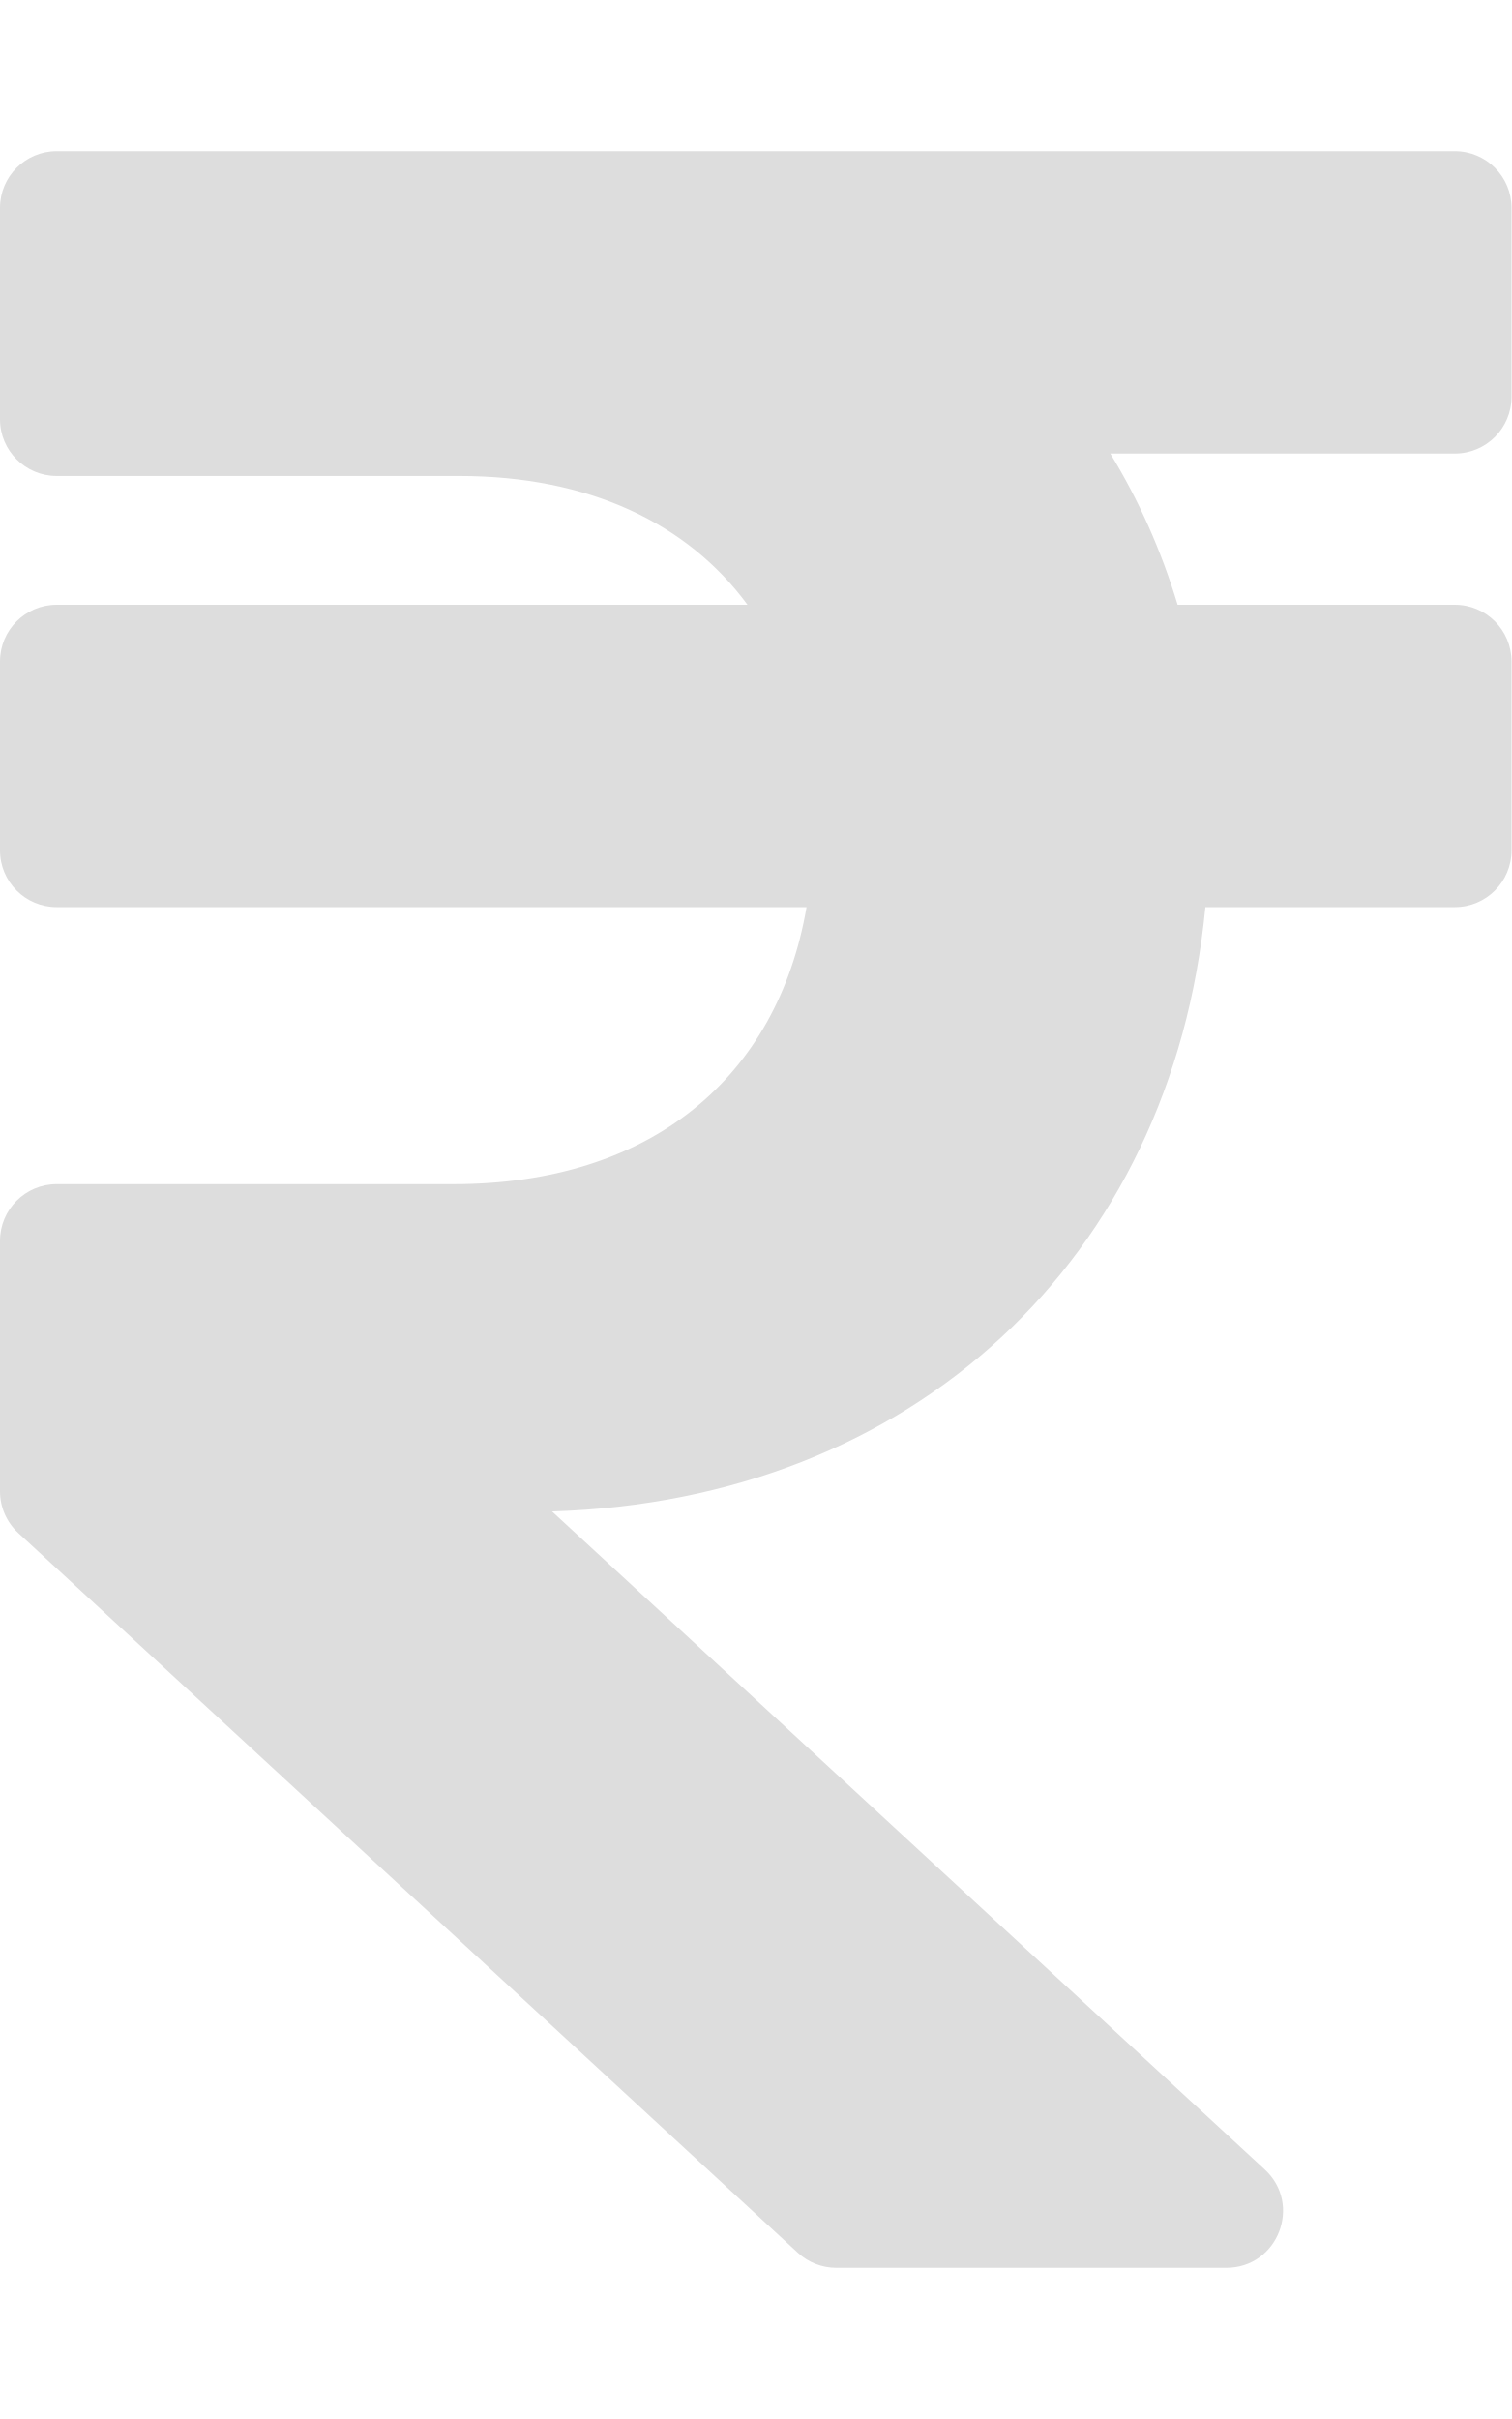
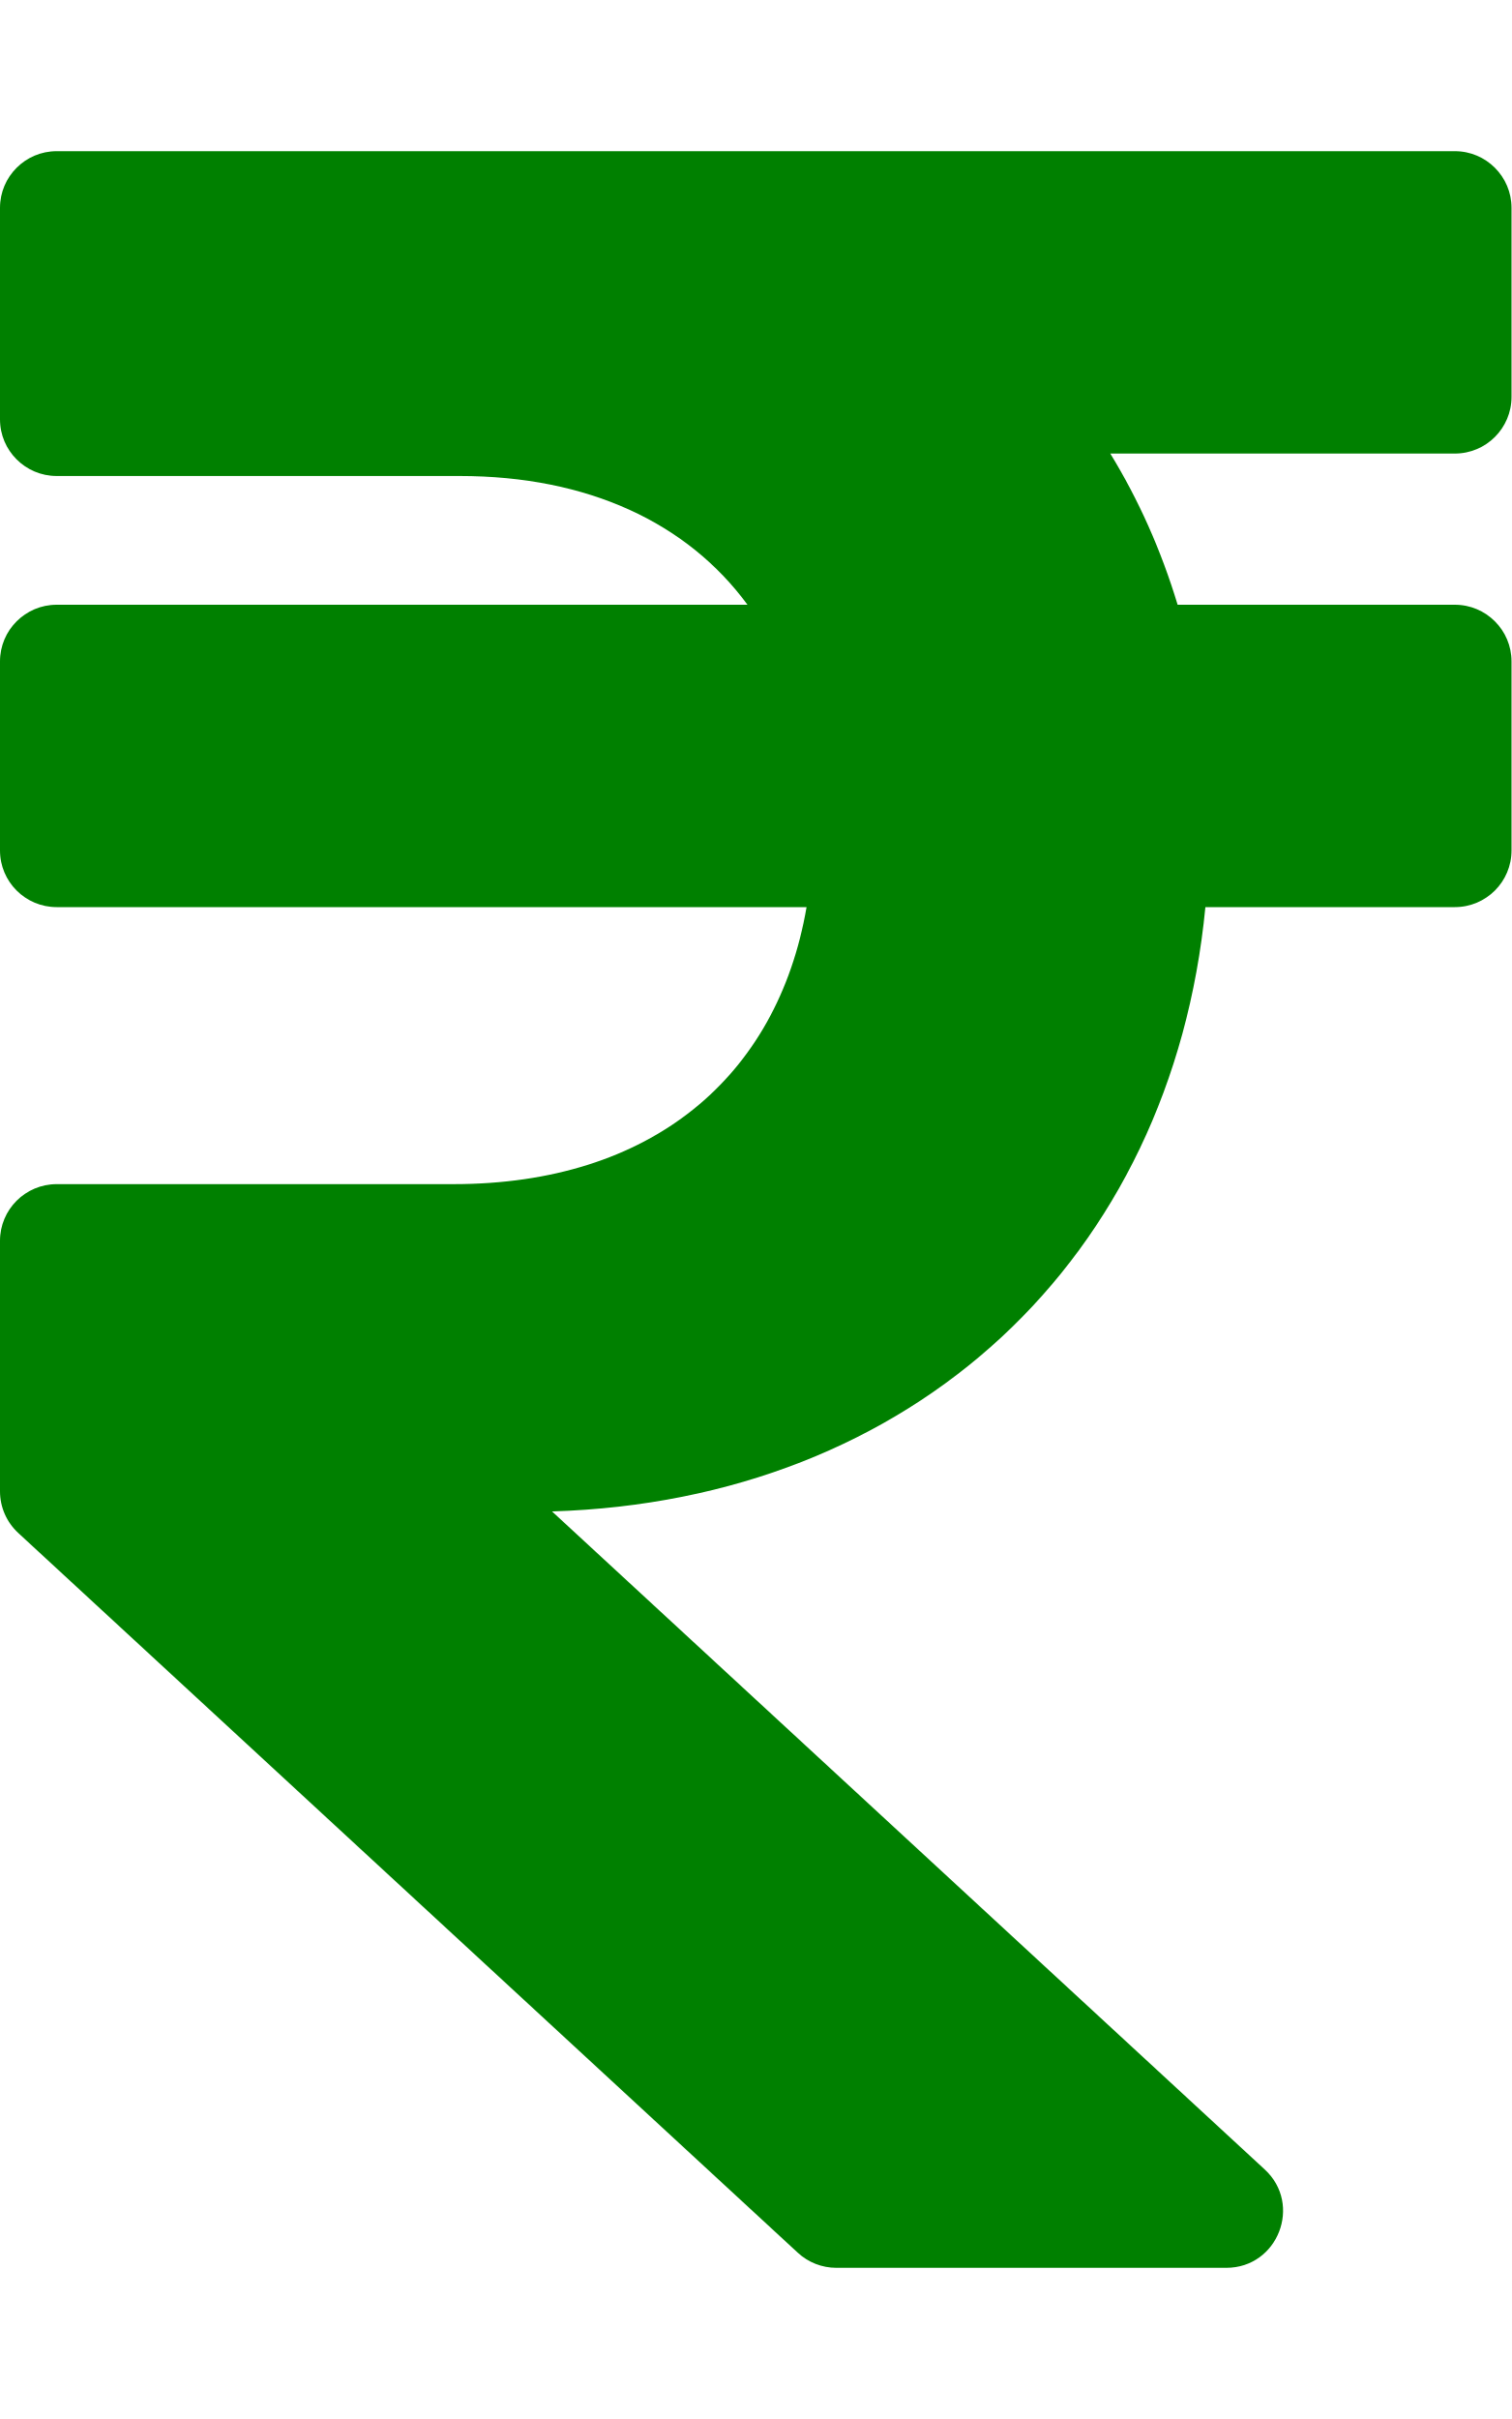
<svg xmlns="http://www.w3.org/2000/svg" aria-hidden="true" focusable="false" data-prefix="fas" data-icon="rupee-sign" class="svg-inline--fa fa-rupee-sign fa-w-10" role="img" viewBox="0 0 320 512">
-   <path fill="#dddddd" d="M308 96c6.627 0 12-5.373 12-12V44c0-6.627-5.373-12-12-12H12C5.373 32 0 37.373 0 44v44.748c0 6.627 5.373 12 12 12h85.28c27.308 0 48.261 9.958 60.97 27.252H12c-6.627 0-12 5.373-12 12v40c0 6.627 5.373 12 12 12h158.757c-6.217 36.086-32.961 58.632-74.757 58.632H12c-6.627 0-12 5.373-12 12v53.012c0 3.349 1.4 6.546 3.861 8.818l165.052 152.356a12.001 12.001 0 0 0 8.139 3.182h82.562c10.924 0 16.166-13.408 8.139-20.818L116.871 319.906c76.499-2.34 131.144-53.395 138.318-127.906H308c6.627 0 12-5.373 12-12v-40c0-6.627-5.373-12-12-12h-58.69c-3.486-11.541-8.28-22.246-14.252-32H308z" />
+   <path fill="#008000" d="M308 96c6.627 0 12-5.373 12-12V44c0-6.627-5.373-12-12-12H12C5.373 32 0 37.373 0 44v44.748c0 6.627 5.373 12 12 12h85.28c27.308 0 48.261 9.958 60.97 27.252H12c-6.627 0-12 5.373-12 12v40c0 6.627 5.373 12 12 12h158.757c-6.217 36.086-32.961 58.632-74.757 58.632H12c-6.627 0-12 5.373-12 12v53.012c0 3.349 1.4 6.546 3.861 8.818l165.052 152.356a12.001 12.001 0 0 0 8.139 3.182h82.562c10.924 0 16.166-13.408 8.139-20.818L116.871 319.906c76.499-2.34 131.144-53.395 138.318-127.906H308c6.627 0 12-5.373 12-12v-40c0-6.627-5.373-12-12-12h-58.69c-3.486-11.541-8.28-22.246-14.252-32H308z" />
</svg>
